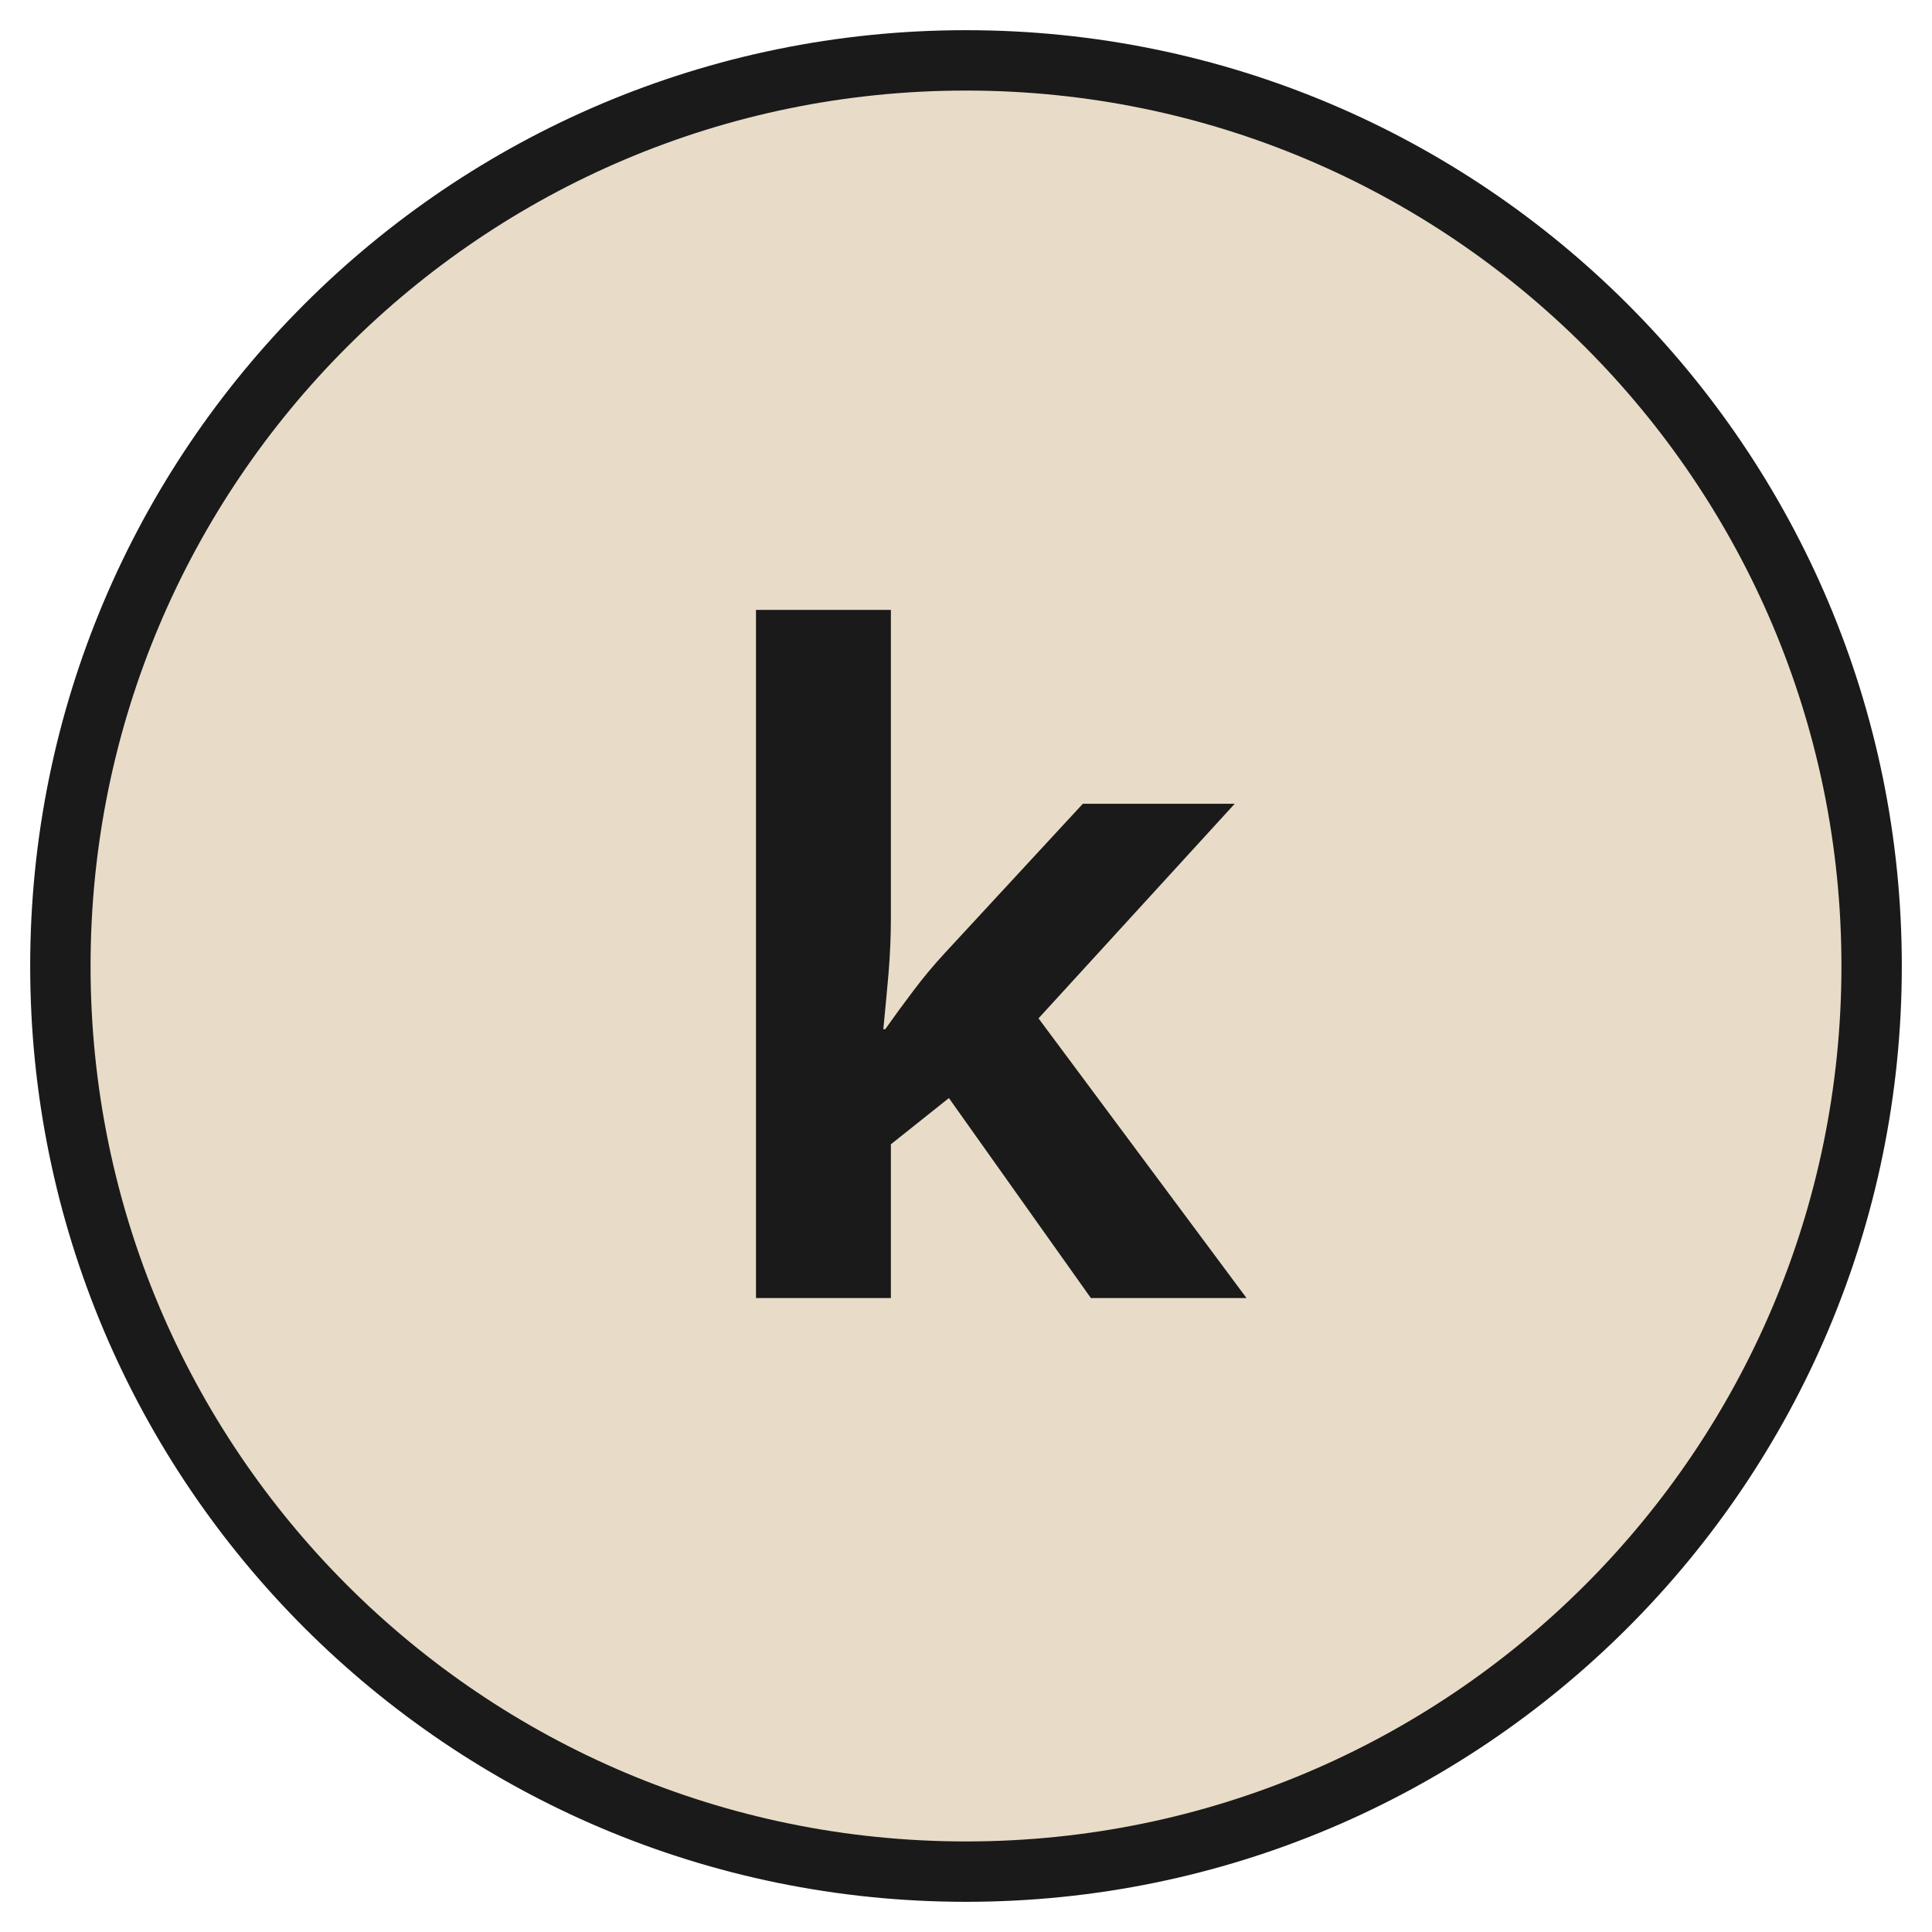
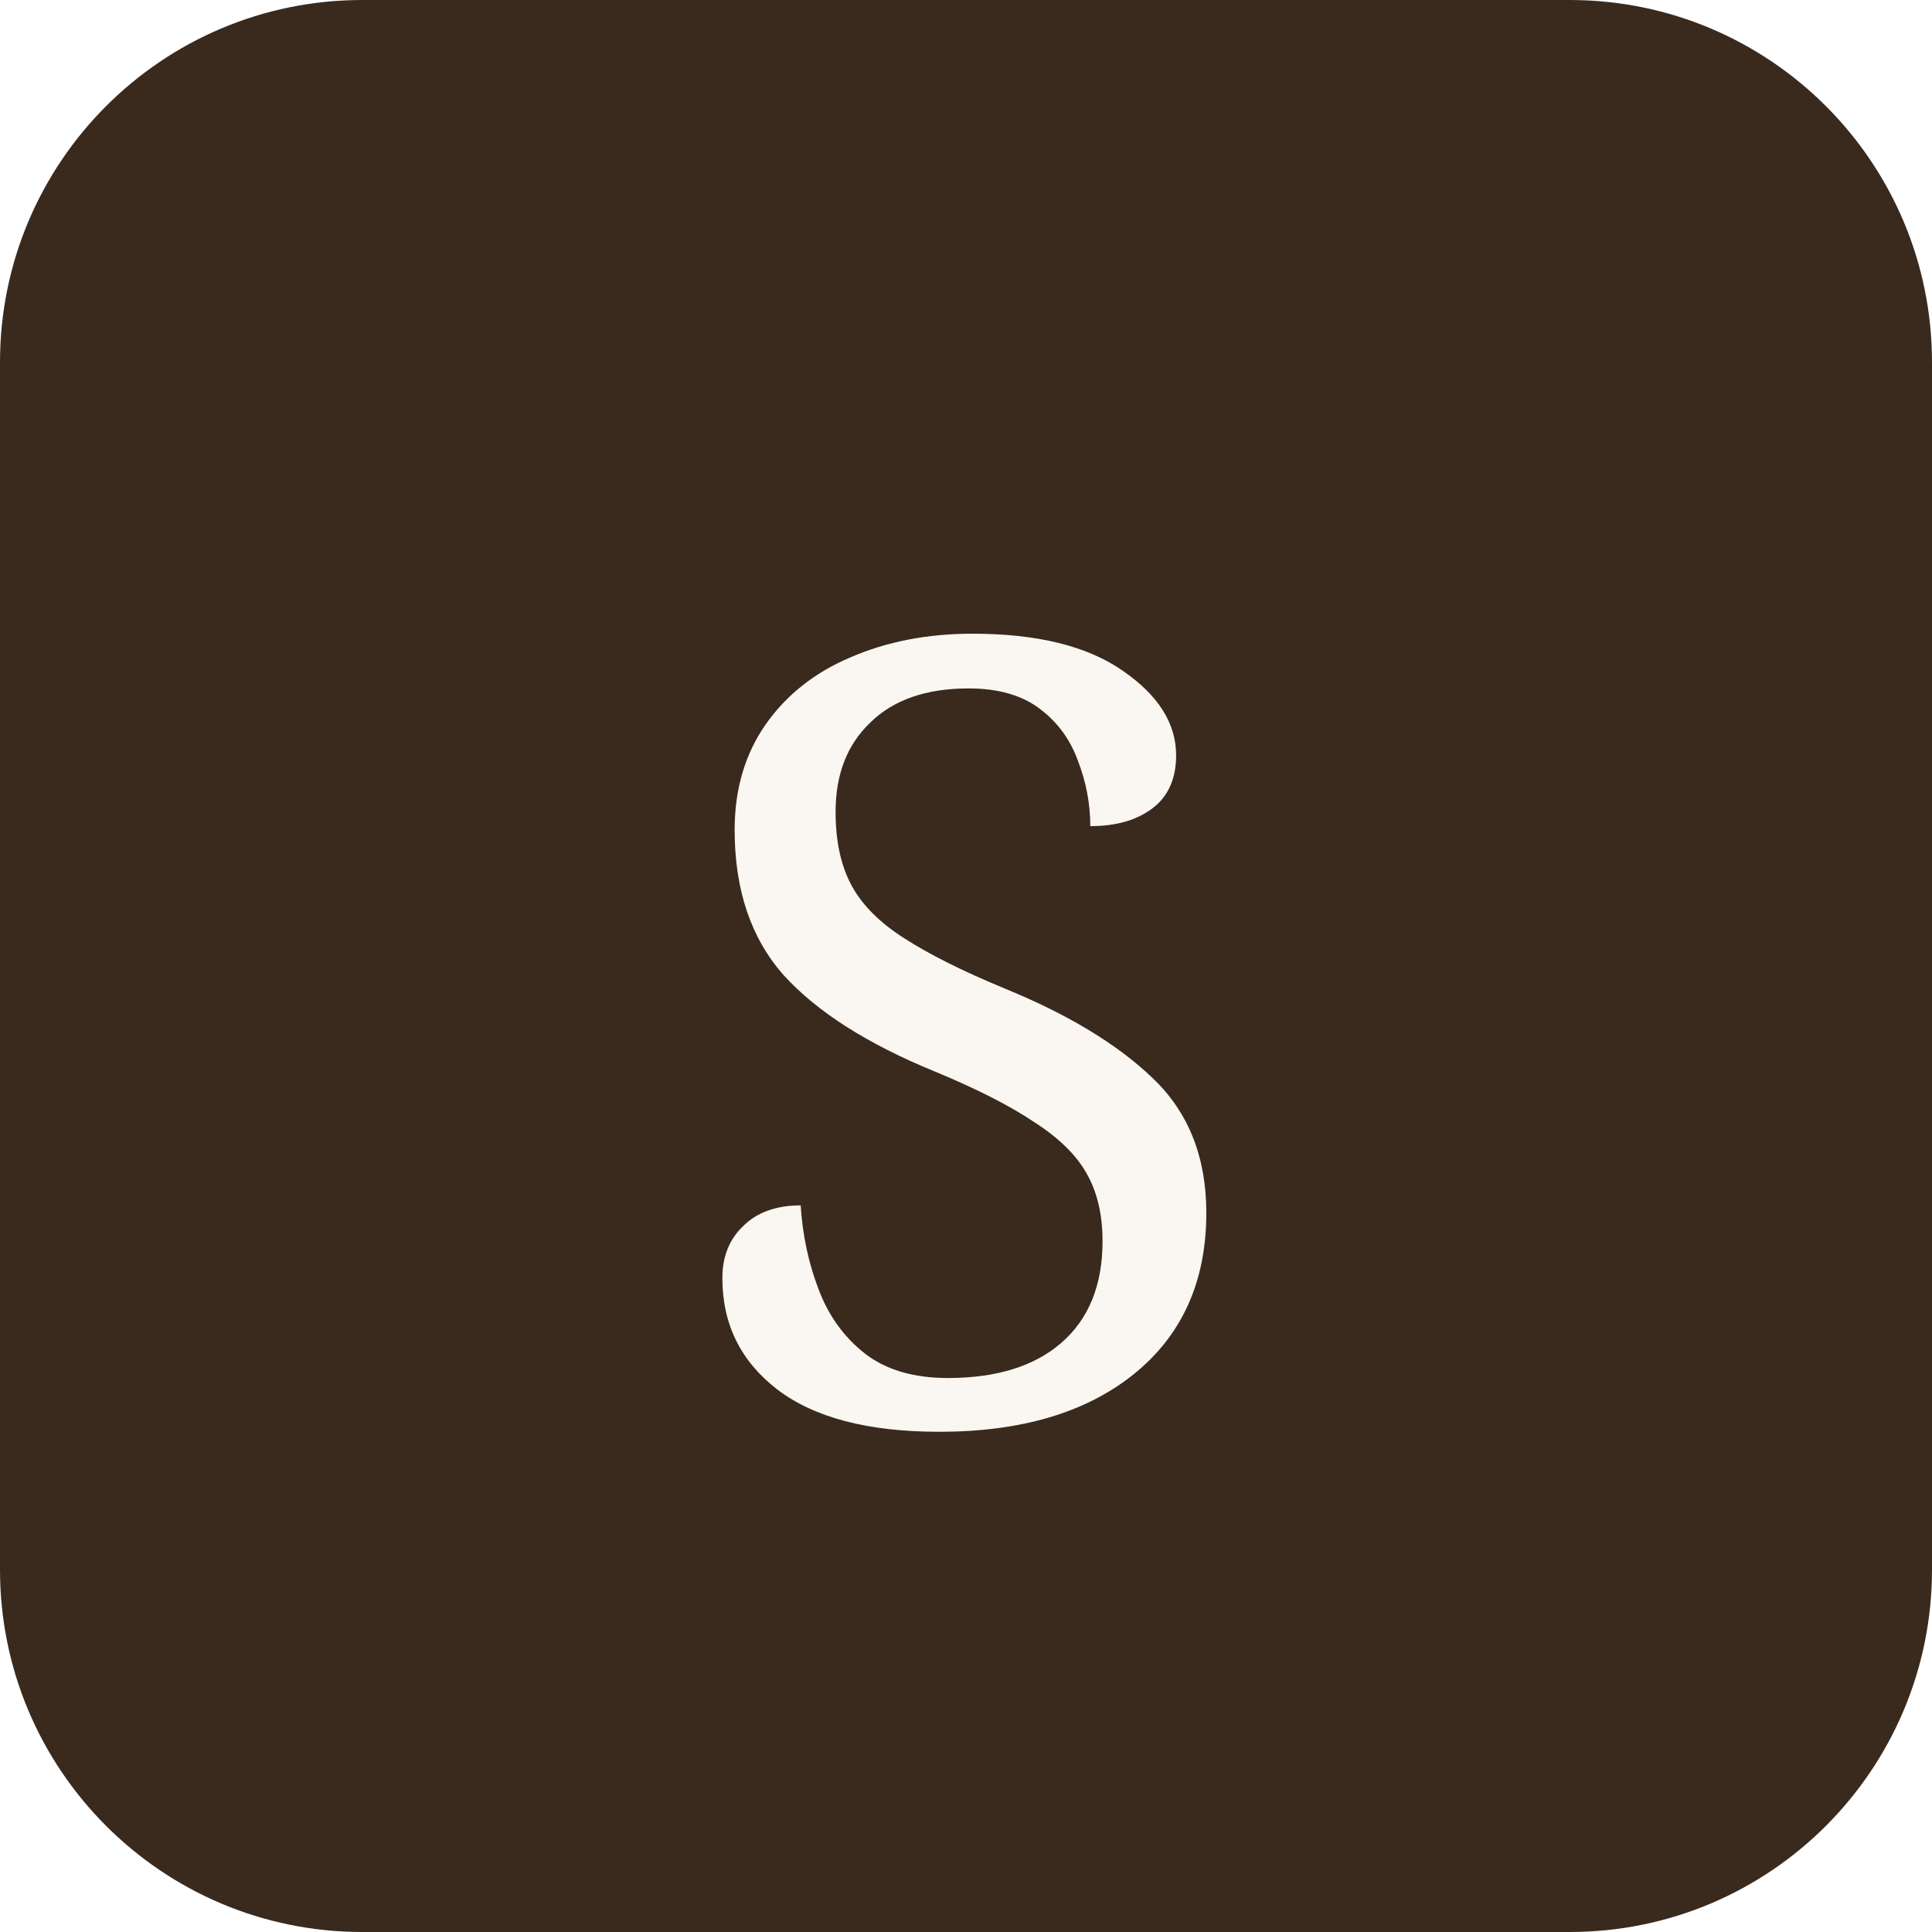
- <svg xmlns="http://www.w3.org/2000/svg" viewBox="0 0 64 64">
-   <circle cx="32" cy="32" r="30" fill="#E8DCC8" />
-   <circle cx="32" cy="32" r="30" fill="none" stroke="#1A1A1A" stroke-width="2" />
-   <text x="32" y="43" font-family="sans-serif" font-size="30" font-weight="bold" text-anchor="middle" fill="#1A1A1A">k</text>
+ <svg xmlns="http://www.w3.org/2000/svg" viewBox="0 0 32 32">
+   <rect width="32" height="32" rx="6" fill="#3A2A1E" />
+   <text x="50%" y="54%" dominant-baseline="middle" text-anchor="middle" font-family="Georgia, serif" font-weight="300" font-size="18" fill="#FAF7F2">S</text>
</svg>
